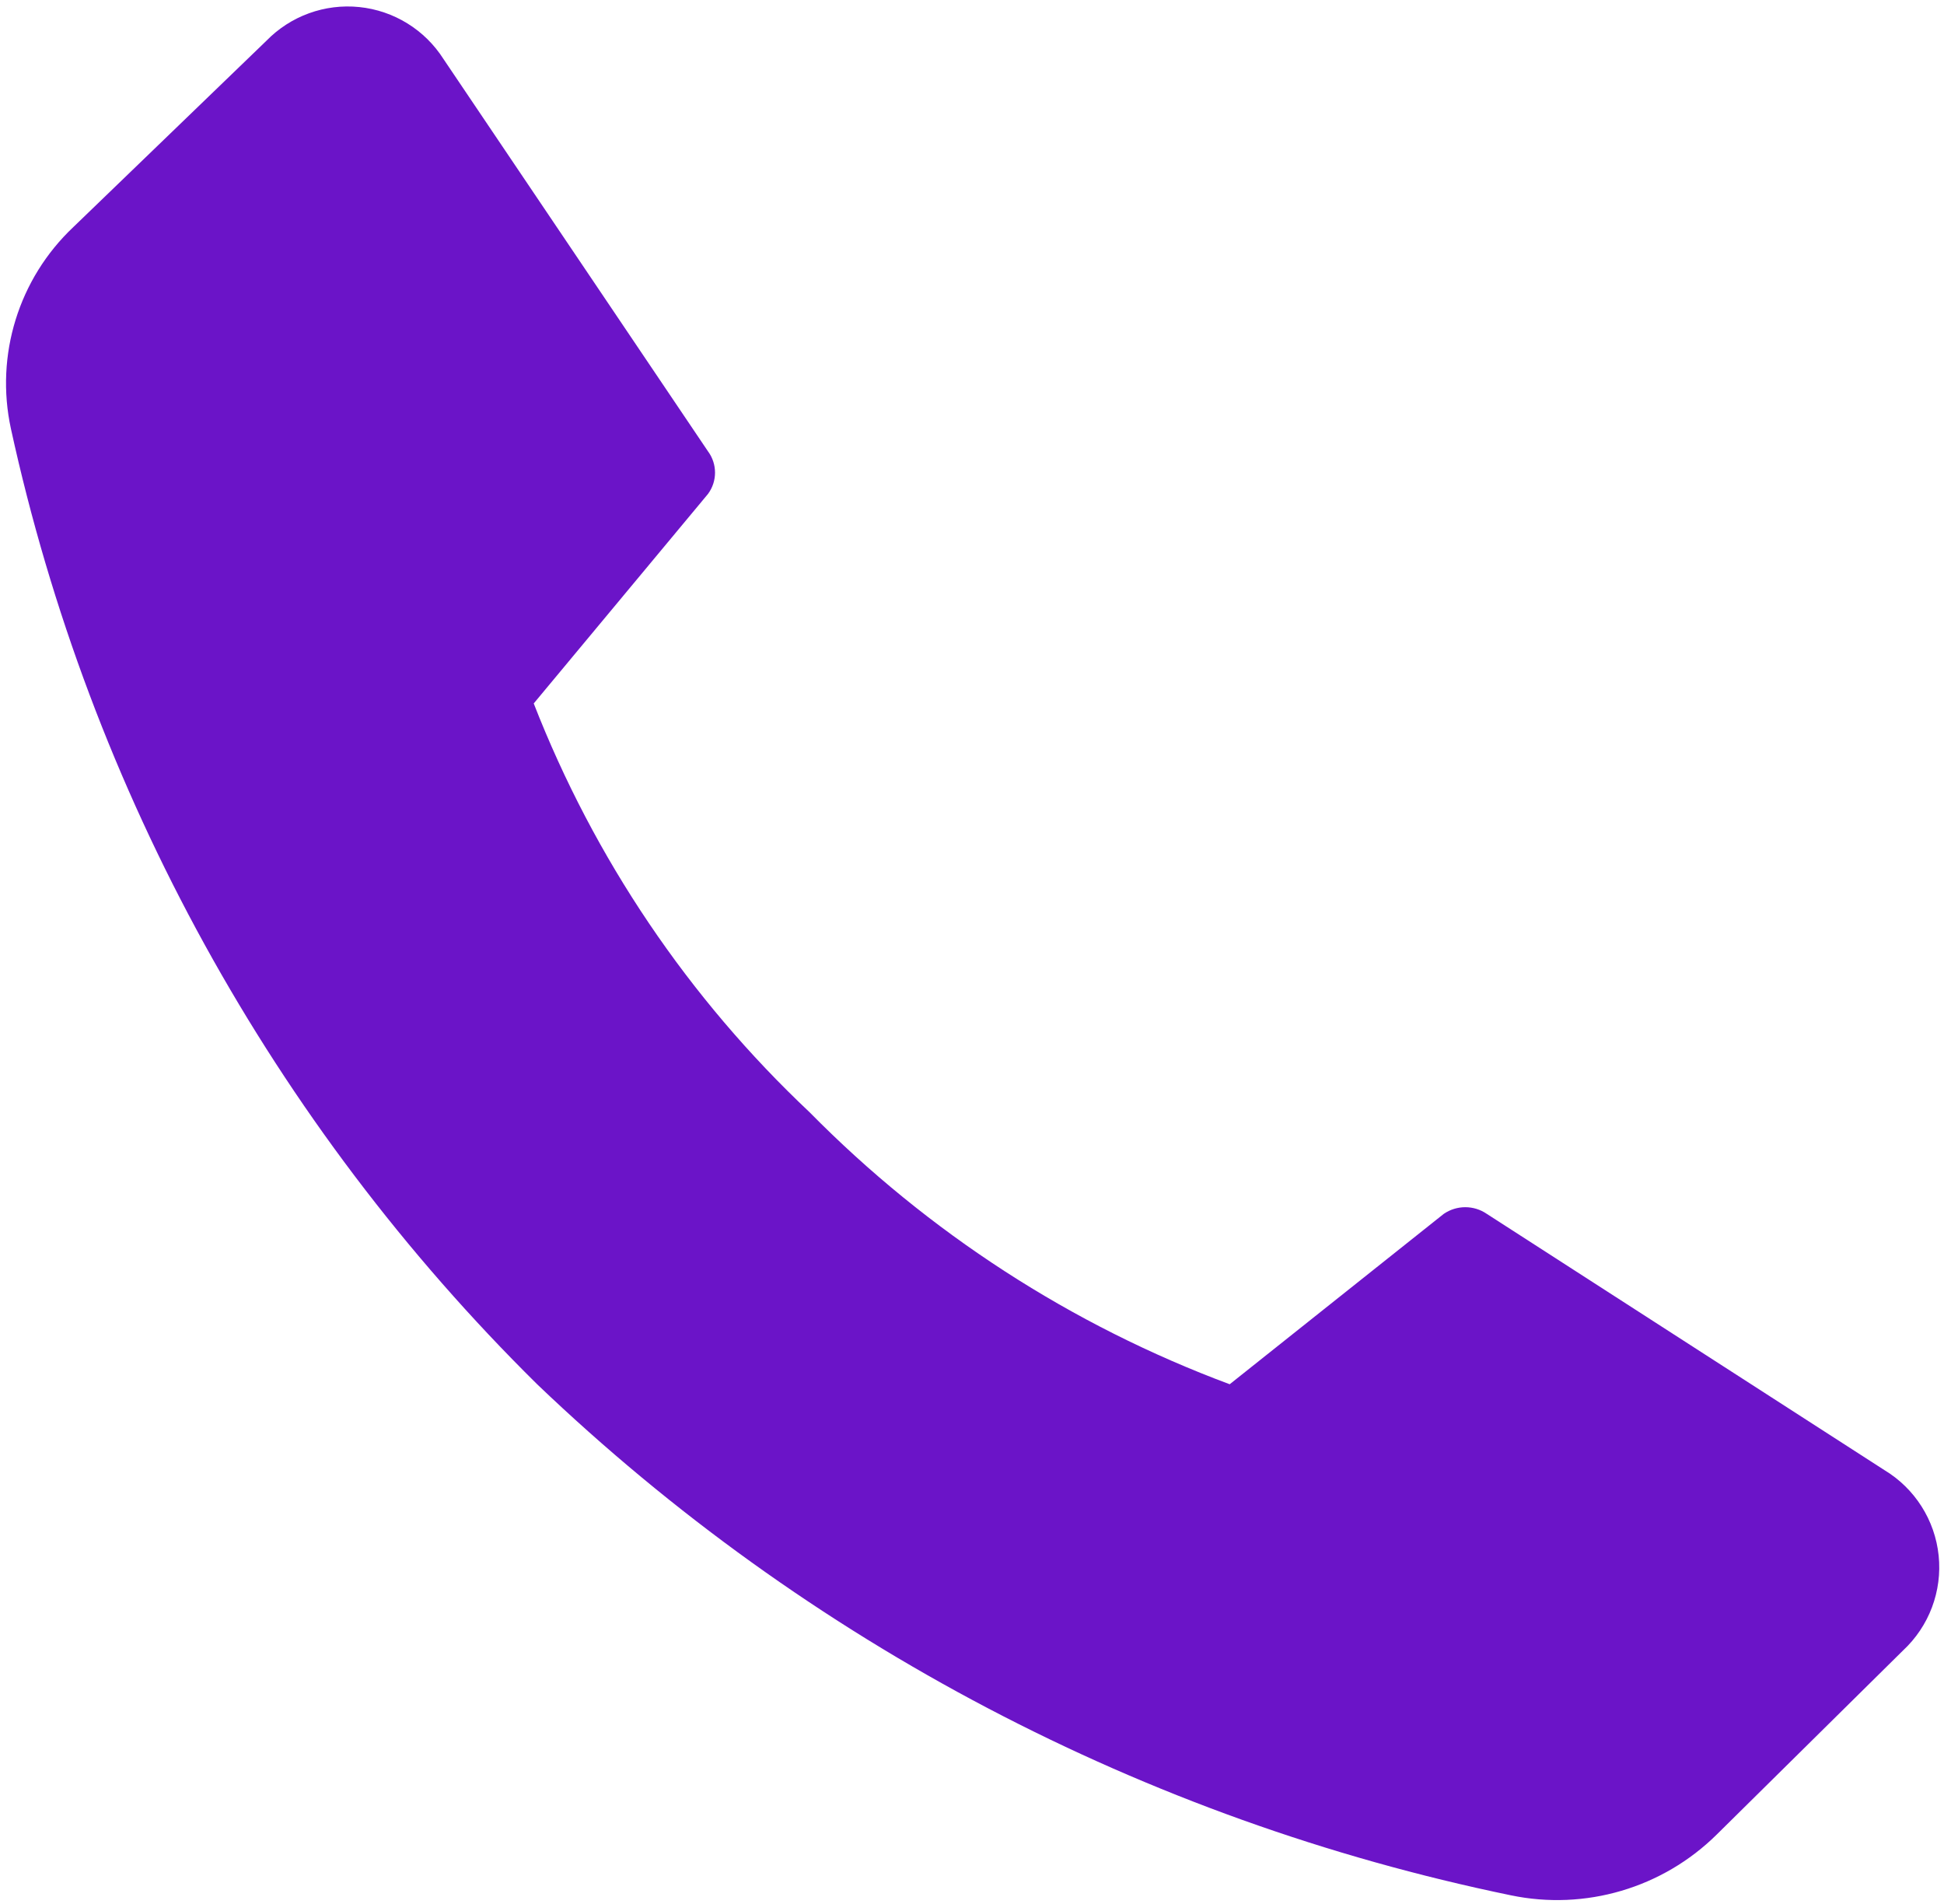
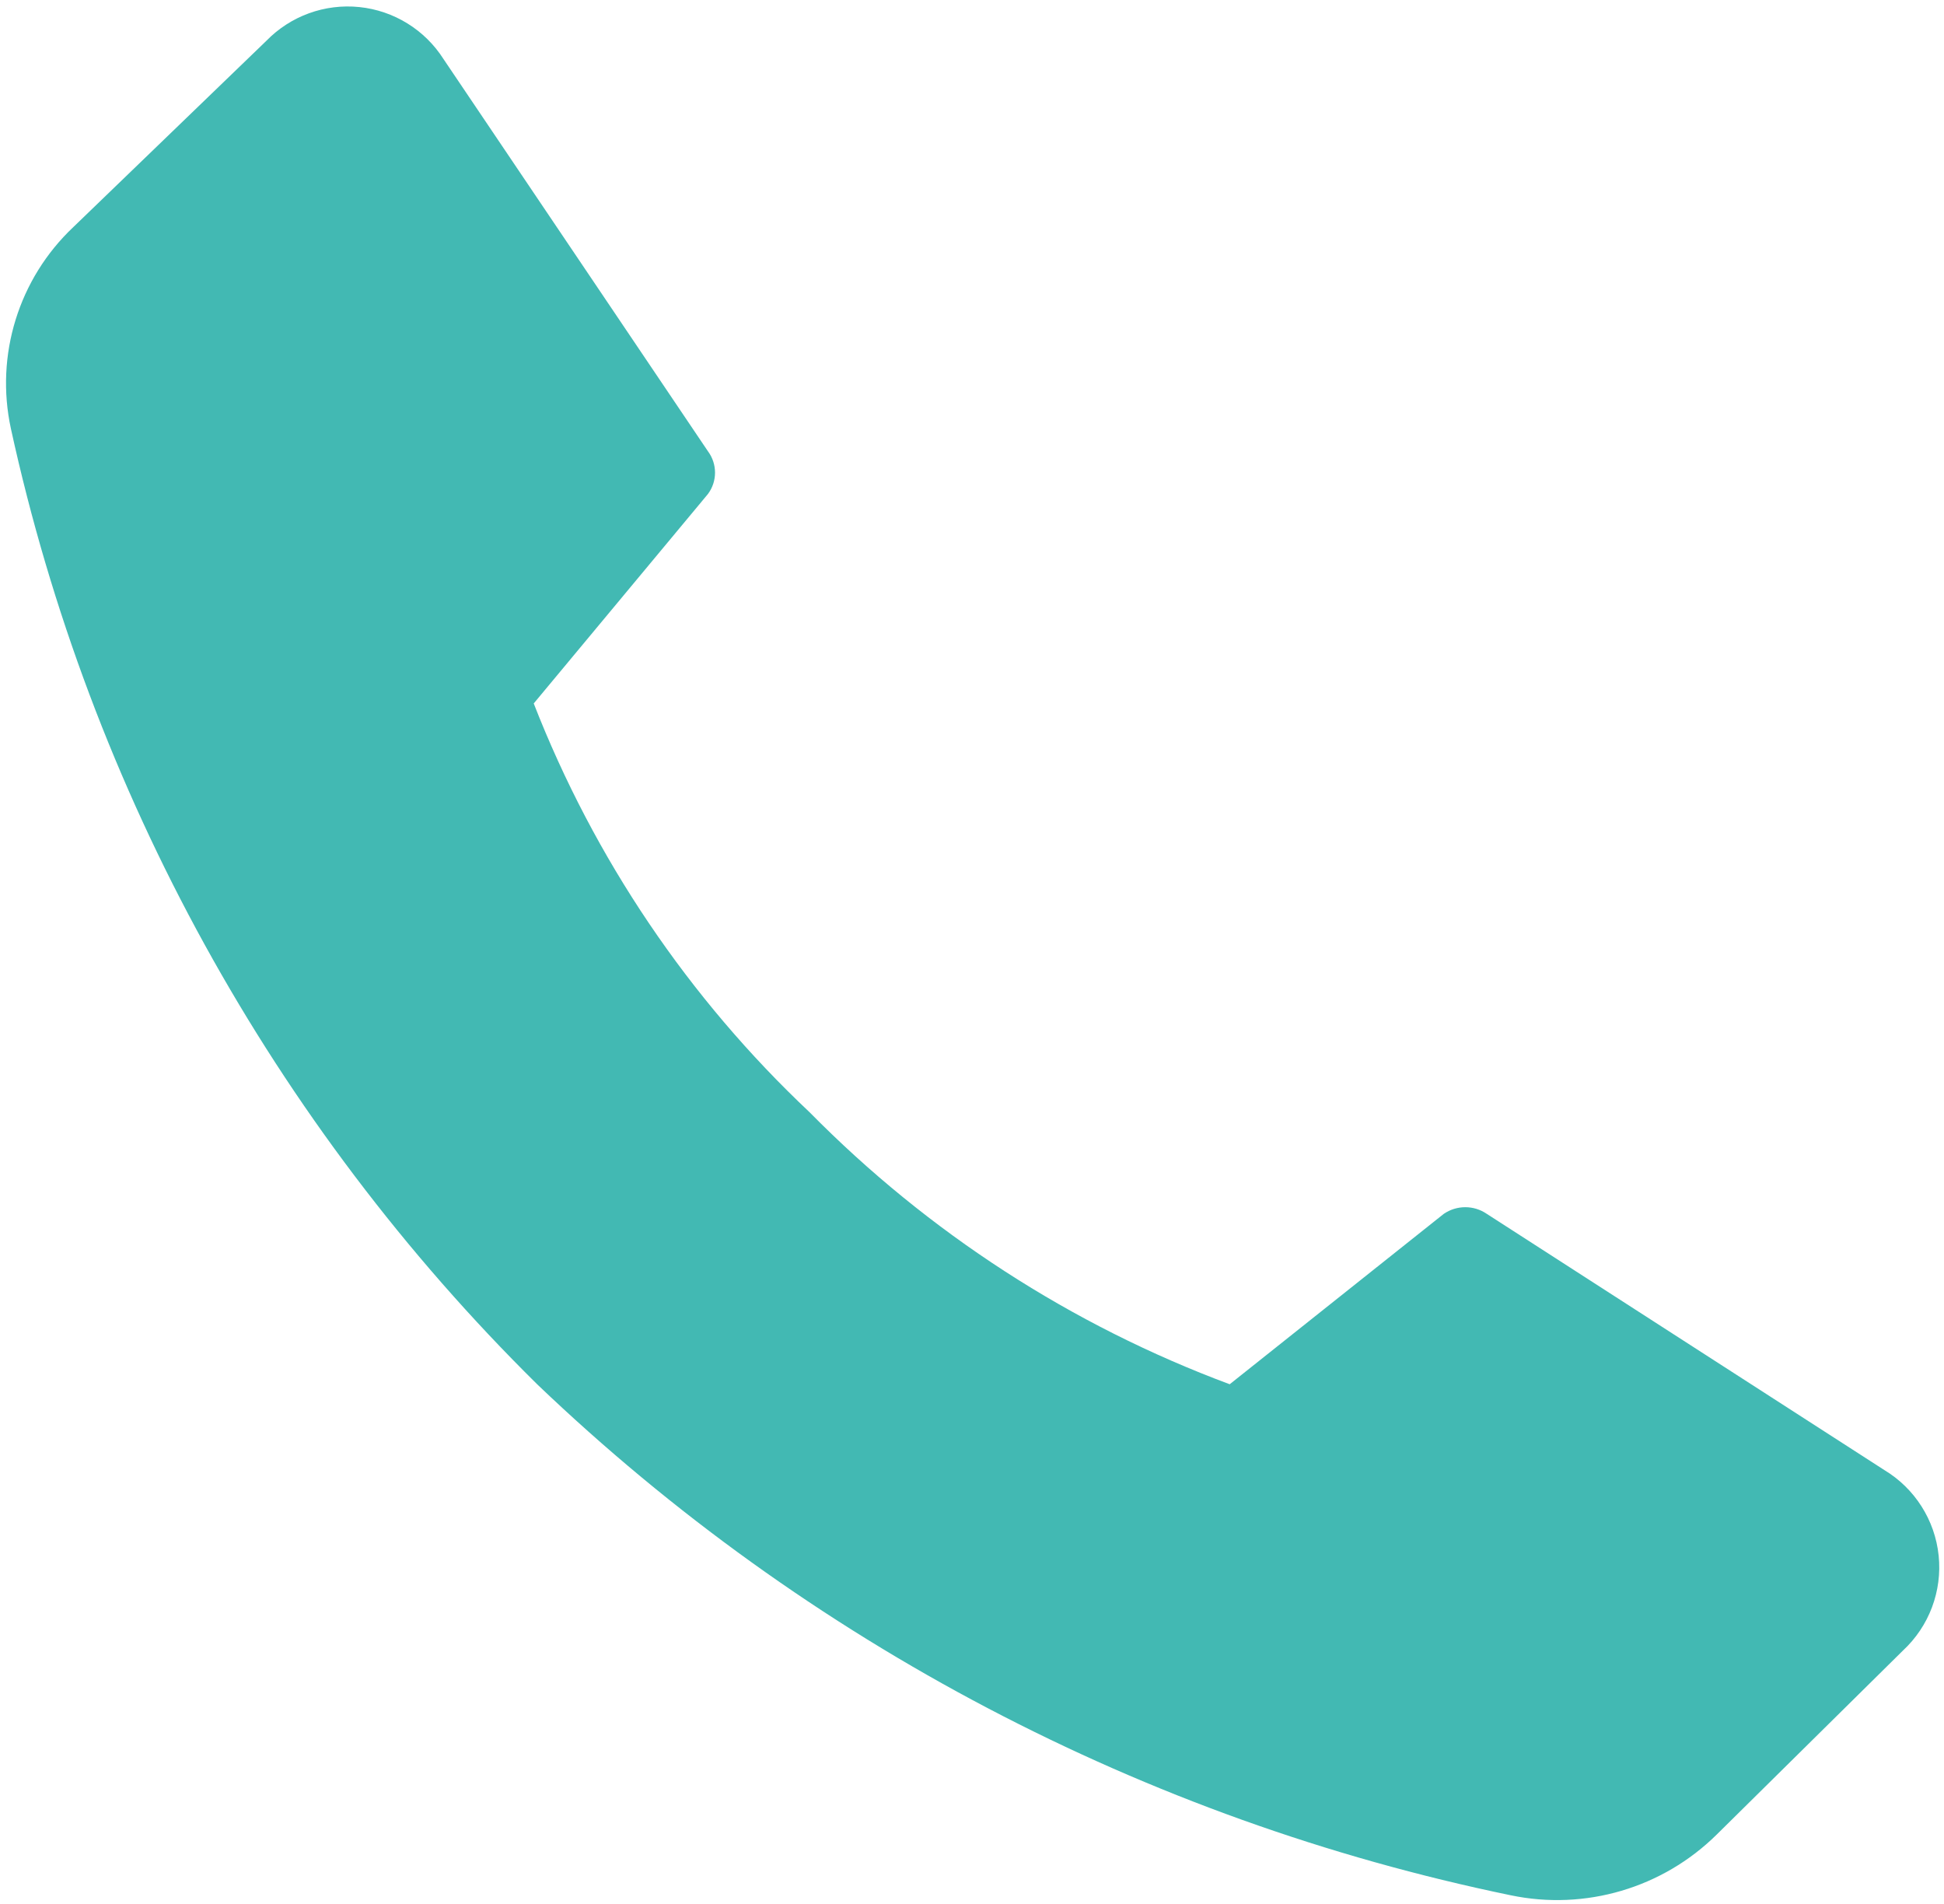
<svg xmlns="http://www.w3.org/2000/svg" fill="#000000" width="761" height="745" viewBox="0 0 34.245 33.525" version="1.1" preserveAspectRatio="xMidYMid" id="svg1">
  <defs id="defs1" />
-   <path class="clr-i-solid clr-i-solid-path-1" d="m 14.262,19.589 a 20.37,20.37 0 0 0 7.4,4.79 l 3.77,-3 a 0.67,0.67 0 0 1 0.76,0 l 7,4.51 a 2,2 0 0 1 0.33,3.18 l -3.28,3.24 a 4,4 0 0 1 -3.63,1.07 35.09,35.09 0 0 1 -17.15,-9 33.79,33.79 0 0 1 -9.27,-16.83 3.78,3.78 0 0 1 1.1,-3.55 l 3.4,-3.28 a 2,2 0 0 1 3.12,0.32 l 4.66,6.91 a 0.63,0.63 0 0 1 0,0.75 L 9.402,12.389 a 19.75,19.75 0 0 0 4.86,7.2 z" id="path1" style="fill:#6b14c8;fill-opacity:1" />
+   <path class="clr-i-solid clr-i-solid-path-1" d="m 14.262,19.589 a 20.37,20.37 0 0 0 7.4,4.79 l 3.77,-3 a 0.67,0.67 0 0 1 0.76,0 l 7,4.51 a 2,2 0 0 1 0.33,3.18 l -3.28,3.24 a 4,4 0 0 1 -3.63,1.07 35.09,35.09 0 0 1 -17.15,-9 33.79,33.79 0 0 1 -9.27,-16.83 3.78,3.78 0 0 1 1.1,-3.55 l 3.4,-3.28 a 2,2 0 0 1 3.12,0.32 l 4.66,6.91 a 0.63,0.63 0 0 1 0,0.75 L 9.402,12.389 a 19.75,19.75 0 0 0 4.86,7.2 z" id="path1" style="fill:#42b9b3;fill-opacity:1" />
  <rect x="0" y="0" width="36" height="36" fill-opacity="0" id="rect1" />
</svg>
